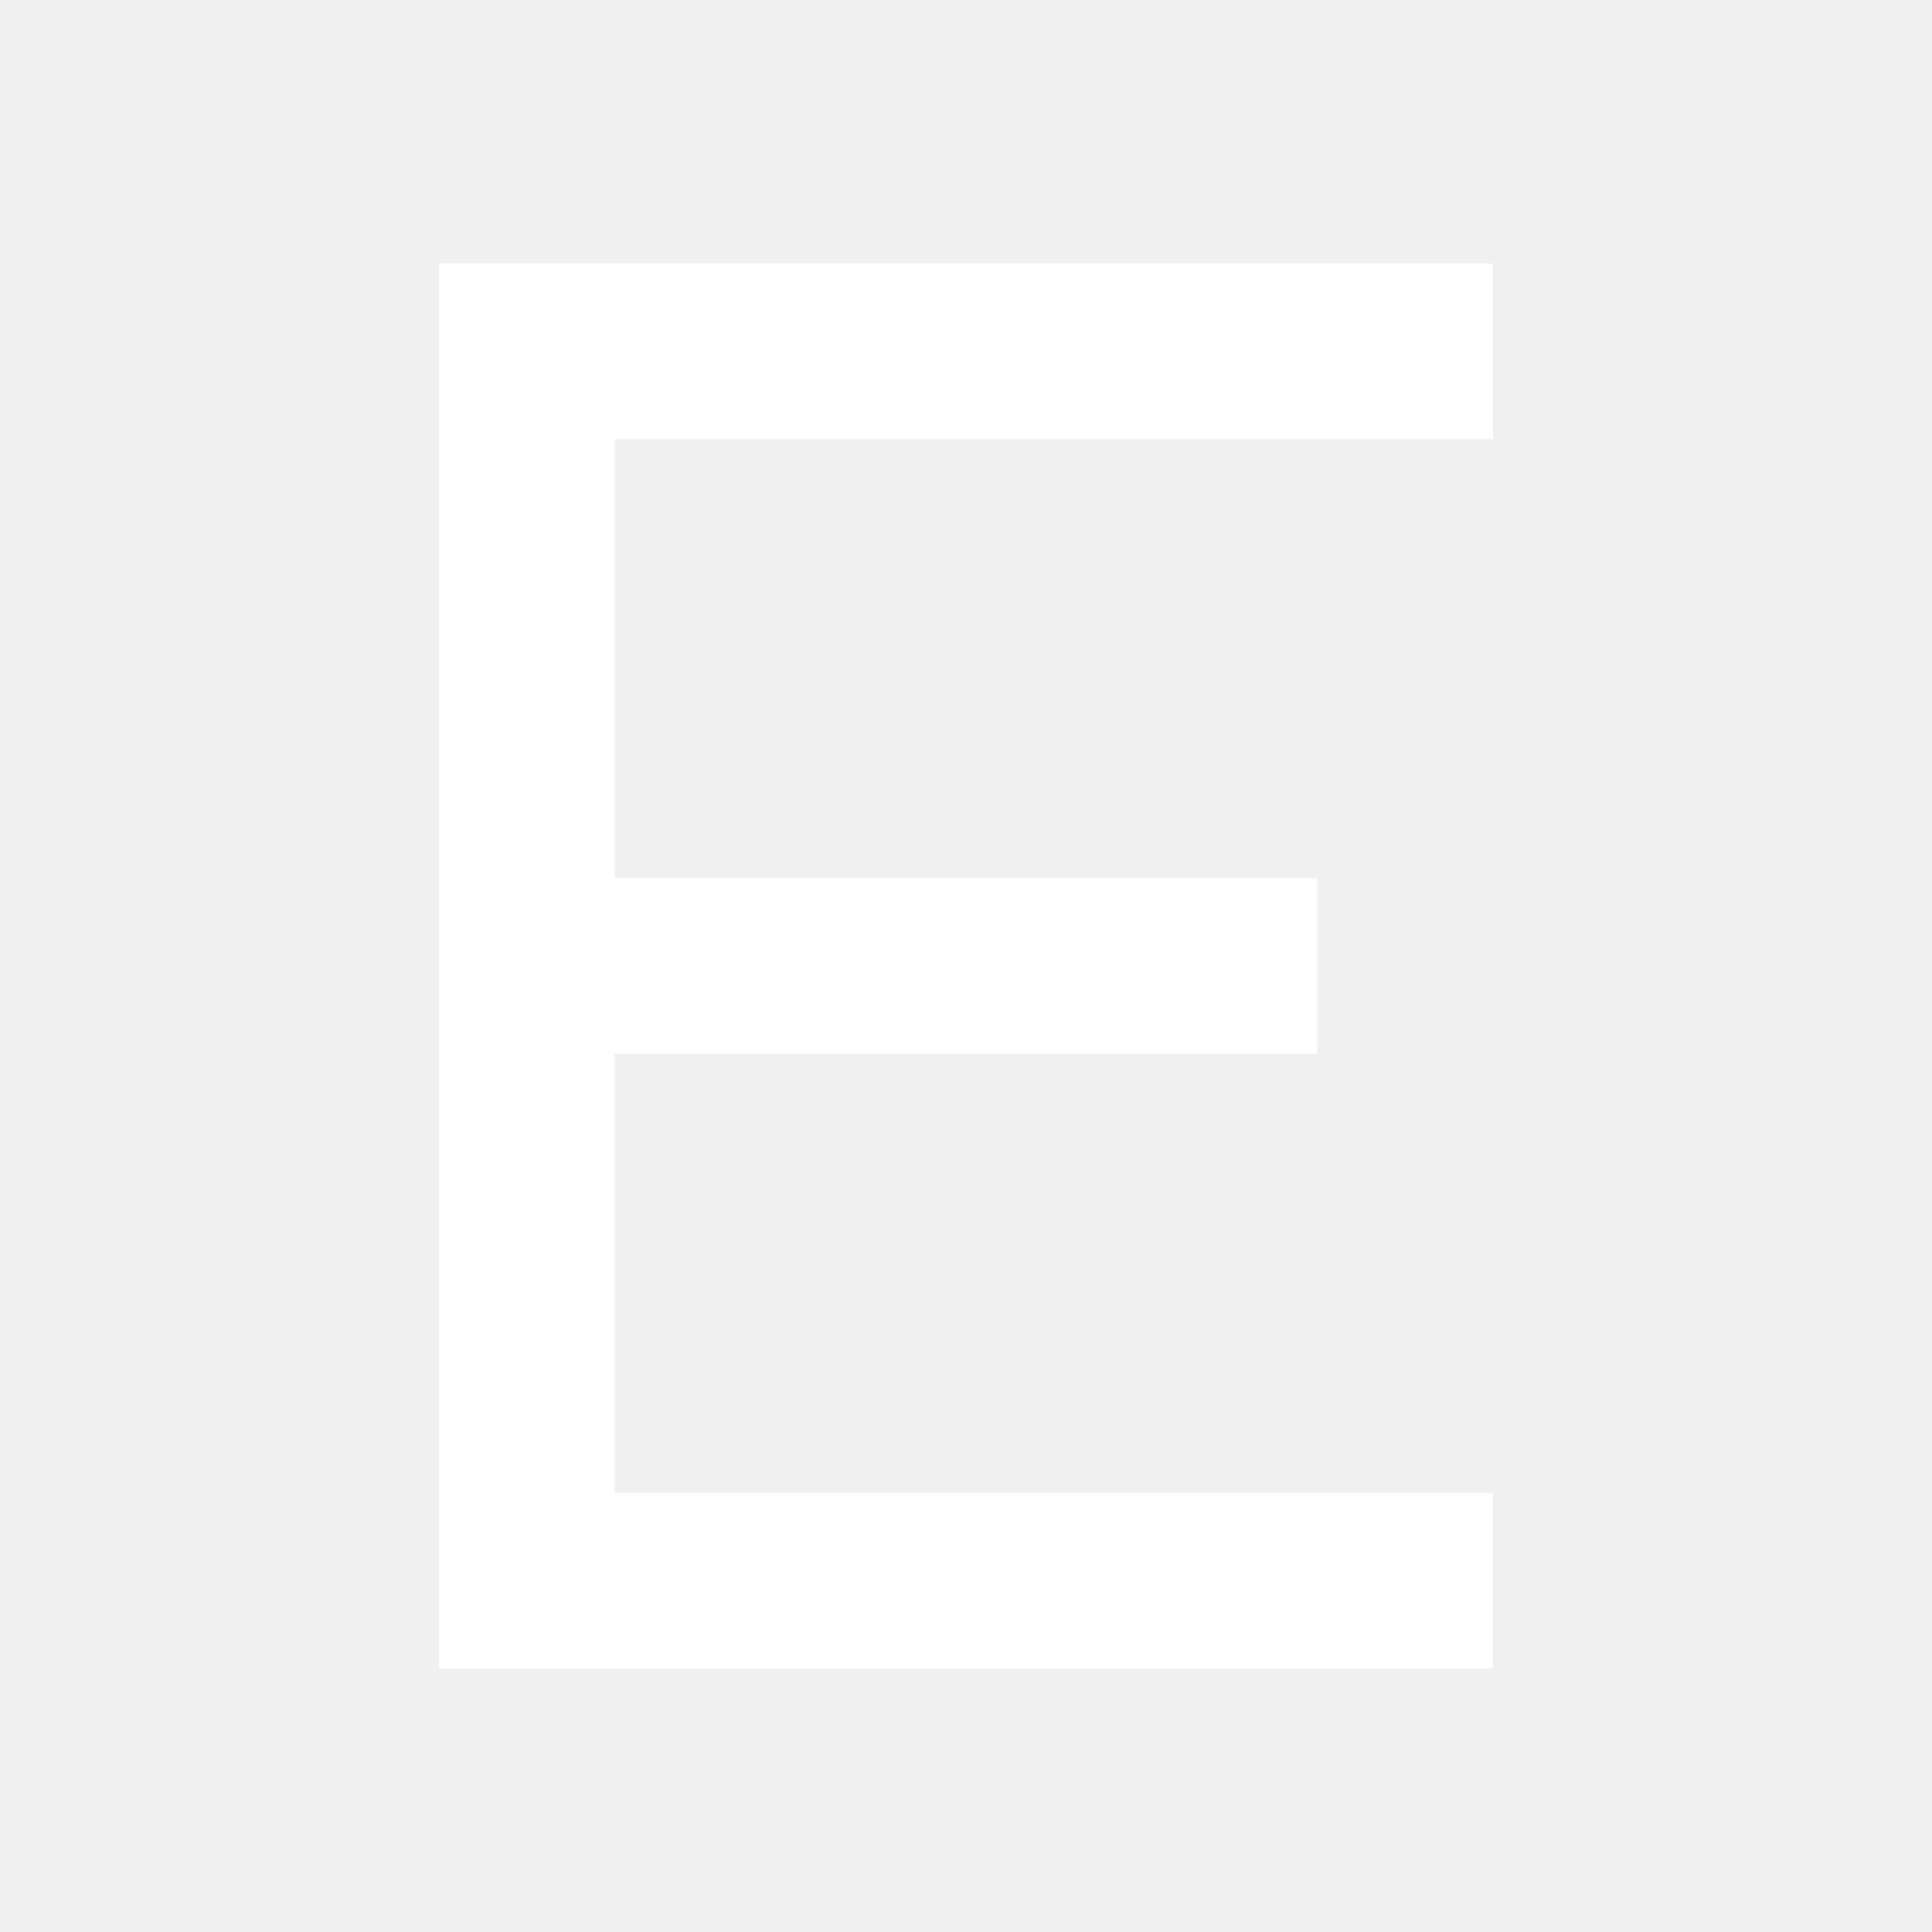
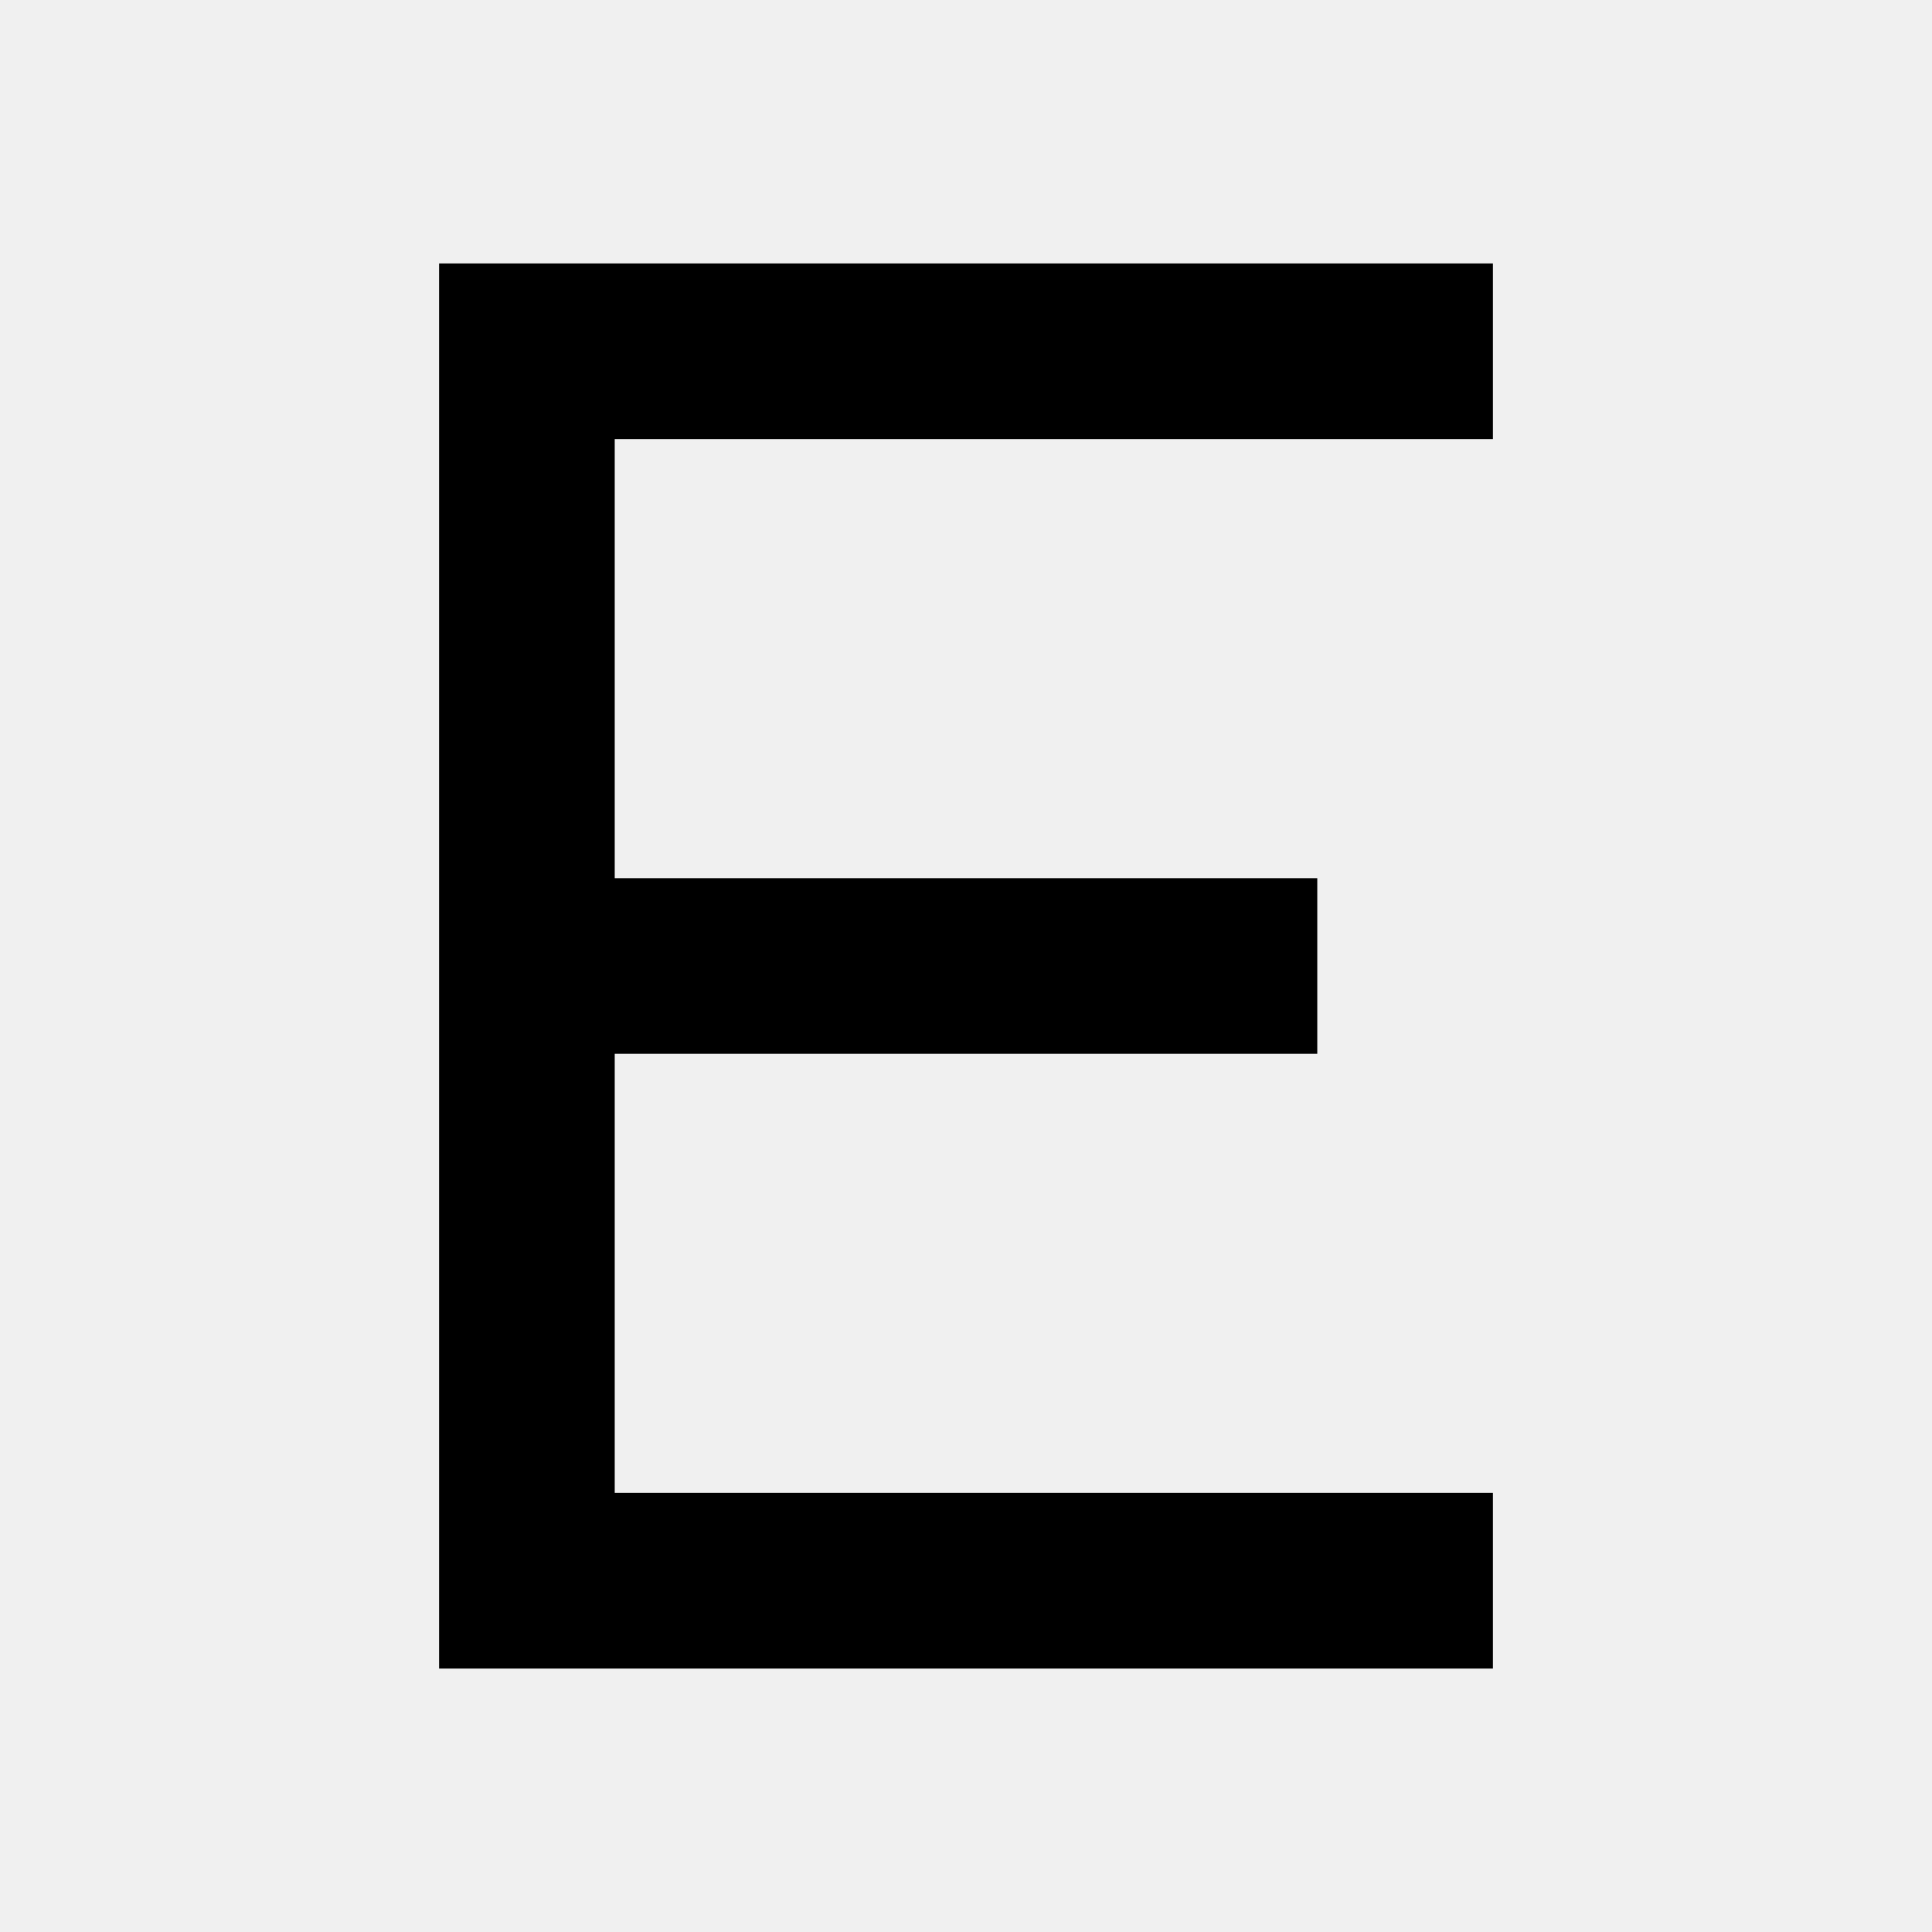
<svg xmlns="http://www.w3.org/2000/svg" height="22" viewBox="0 0 22 22" width="22" version="1.1" id="svg1">
  <defs id="defs1">
    <linearGradient id="swatch13">
      <stop style="stop-color:#ffffff;stop-opacity:1;" offset="0" id="stop13" />
    </linearGradient>
  </defs>
-   <path style="fill:#ffffff;stroke:#ffffff;stroke-width:0.4;stroke-linecap:square;stroke-opacity:0" d="M 5,3 H 17 V 5 H 7 v 5 h 8 v 2 H 7 v 5 h 10 v 2 H 5 Z" id="path1" />
+   <path style="fill:#000000;stroke:#ffffff;stroke-width:0.4;stroke-linecap:square;stroke-opacity:0" d="M 5,3 H 17 V 5 H 7 v 5 h 8 v 2 H 7 v 5 h 10 v 2 H 5 Z" id="path1" />
</svg>
